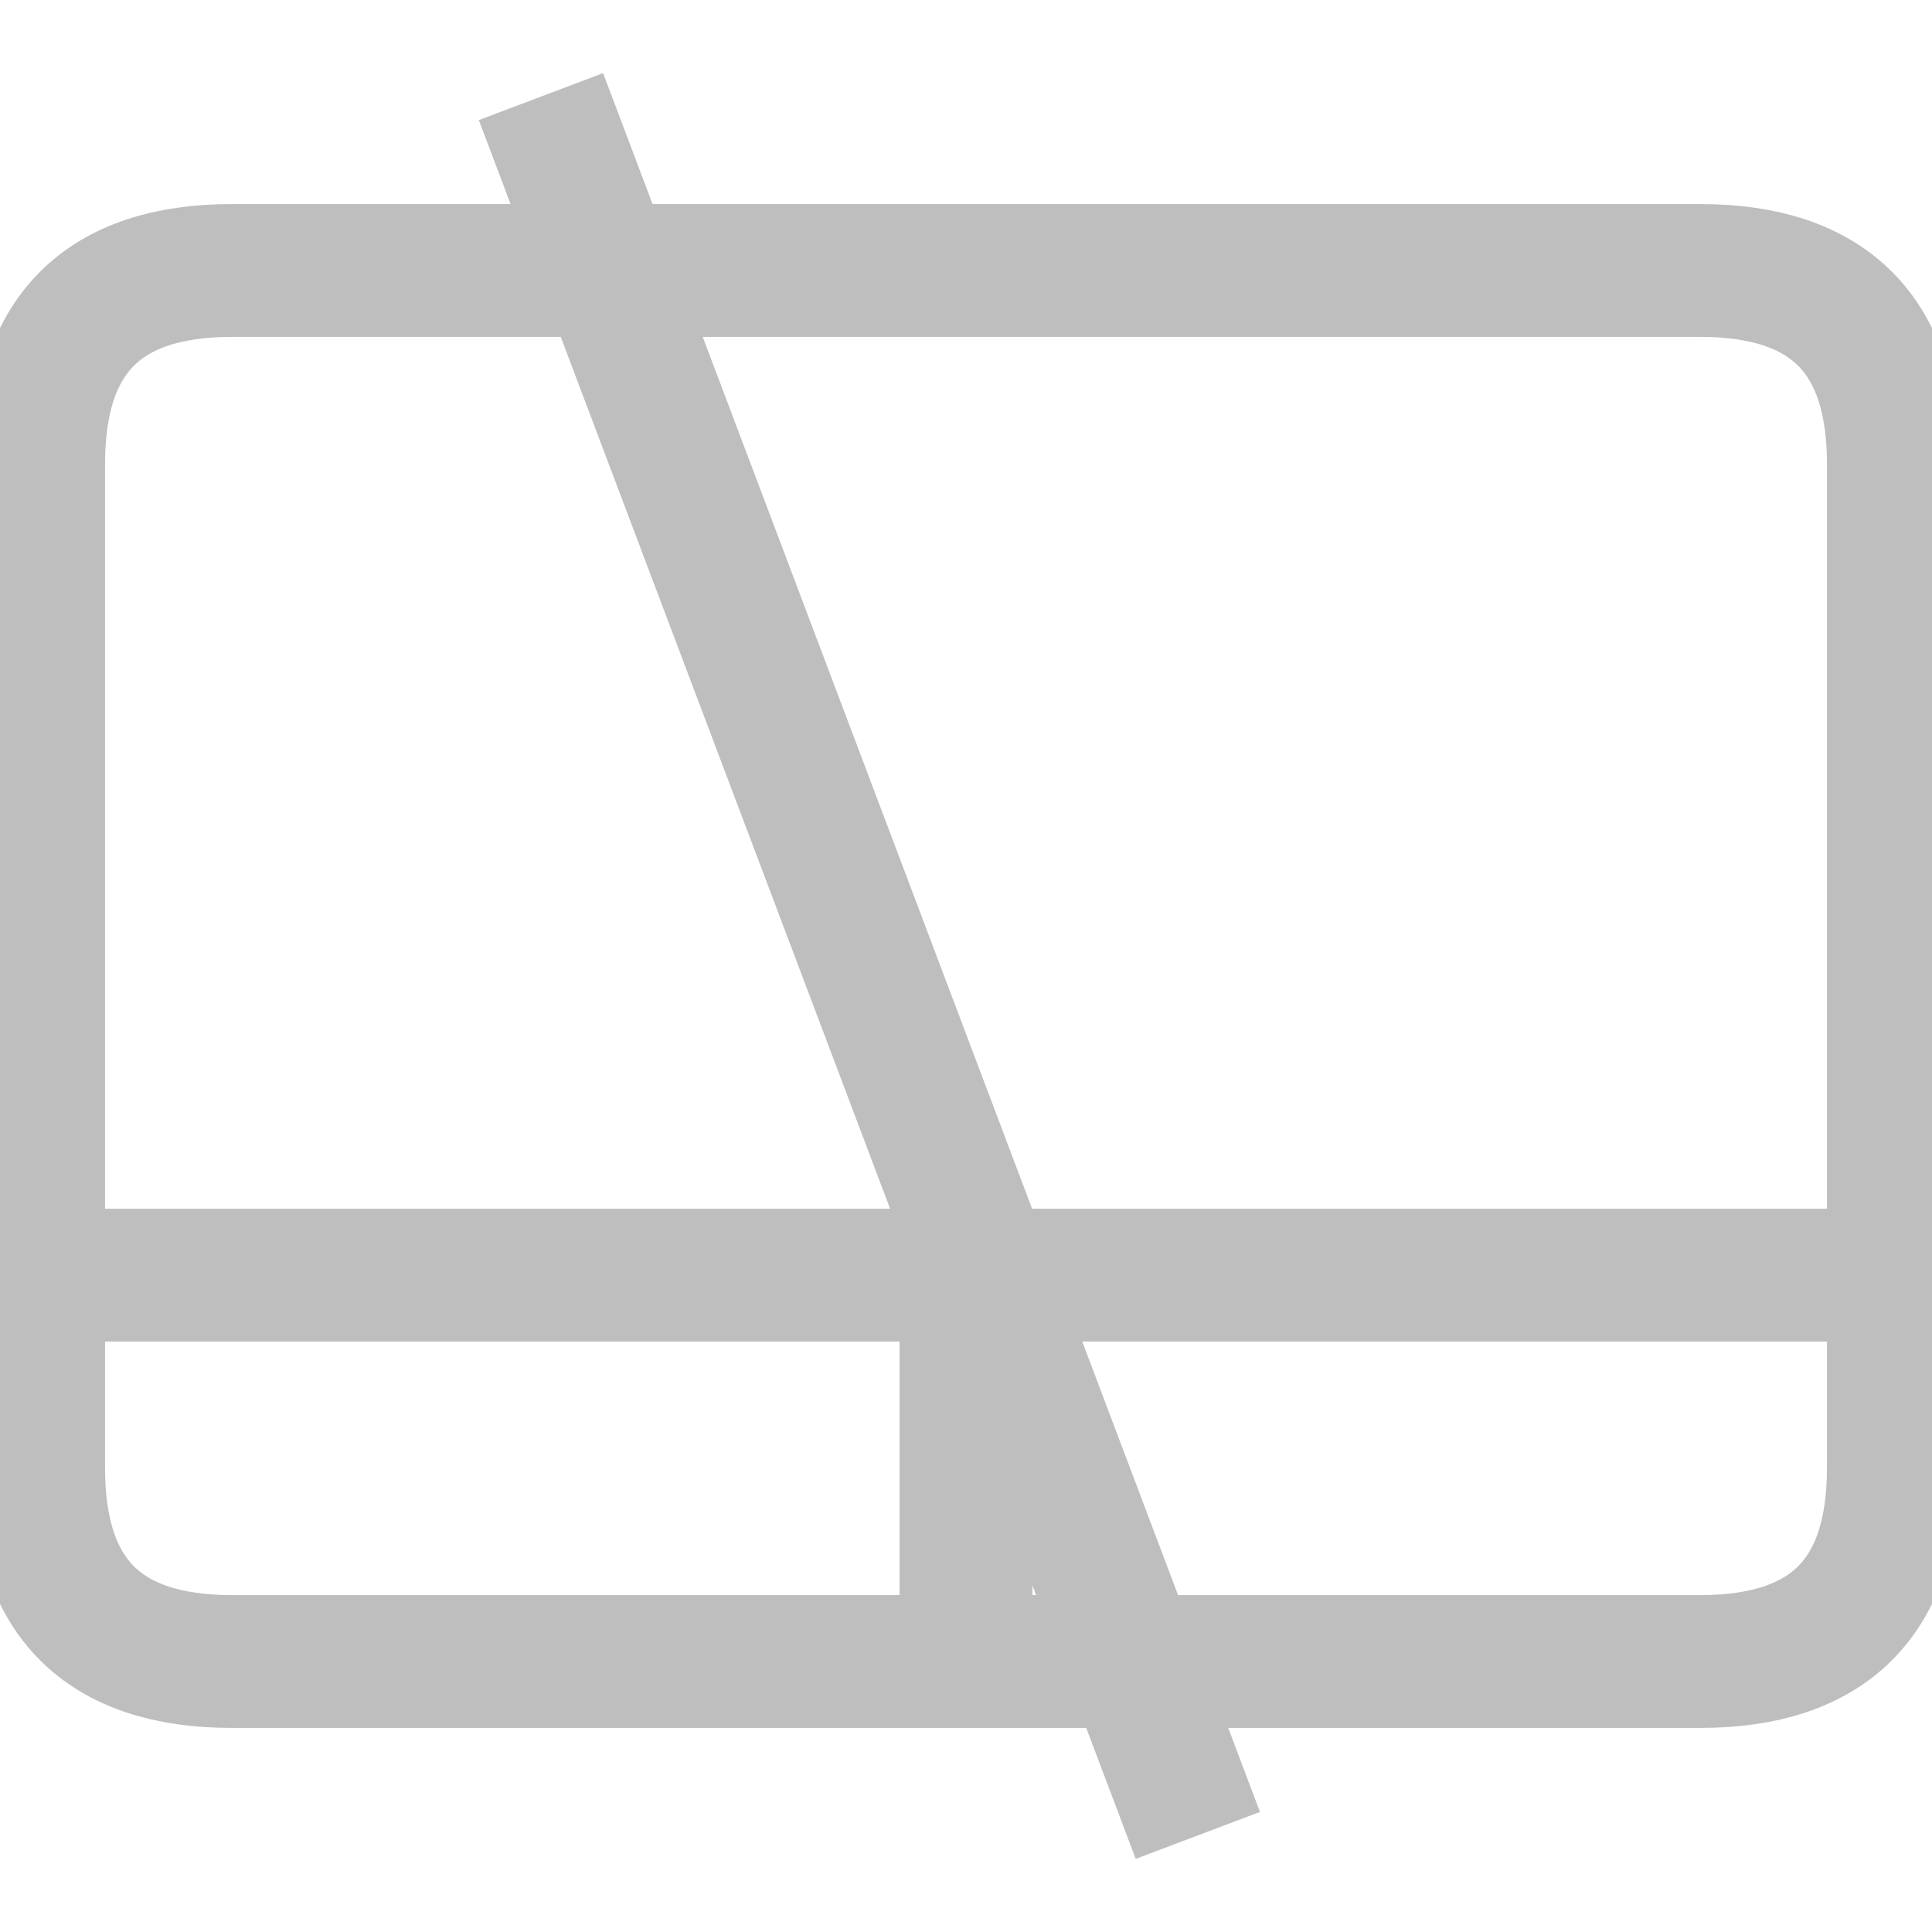
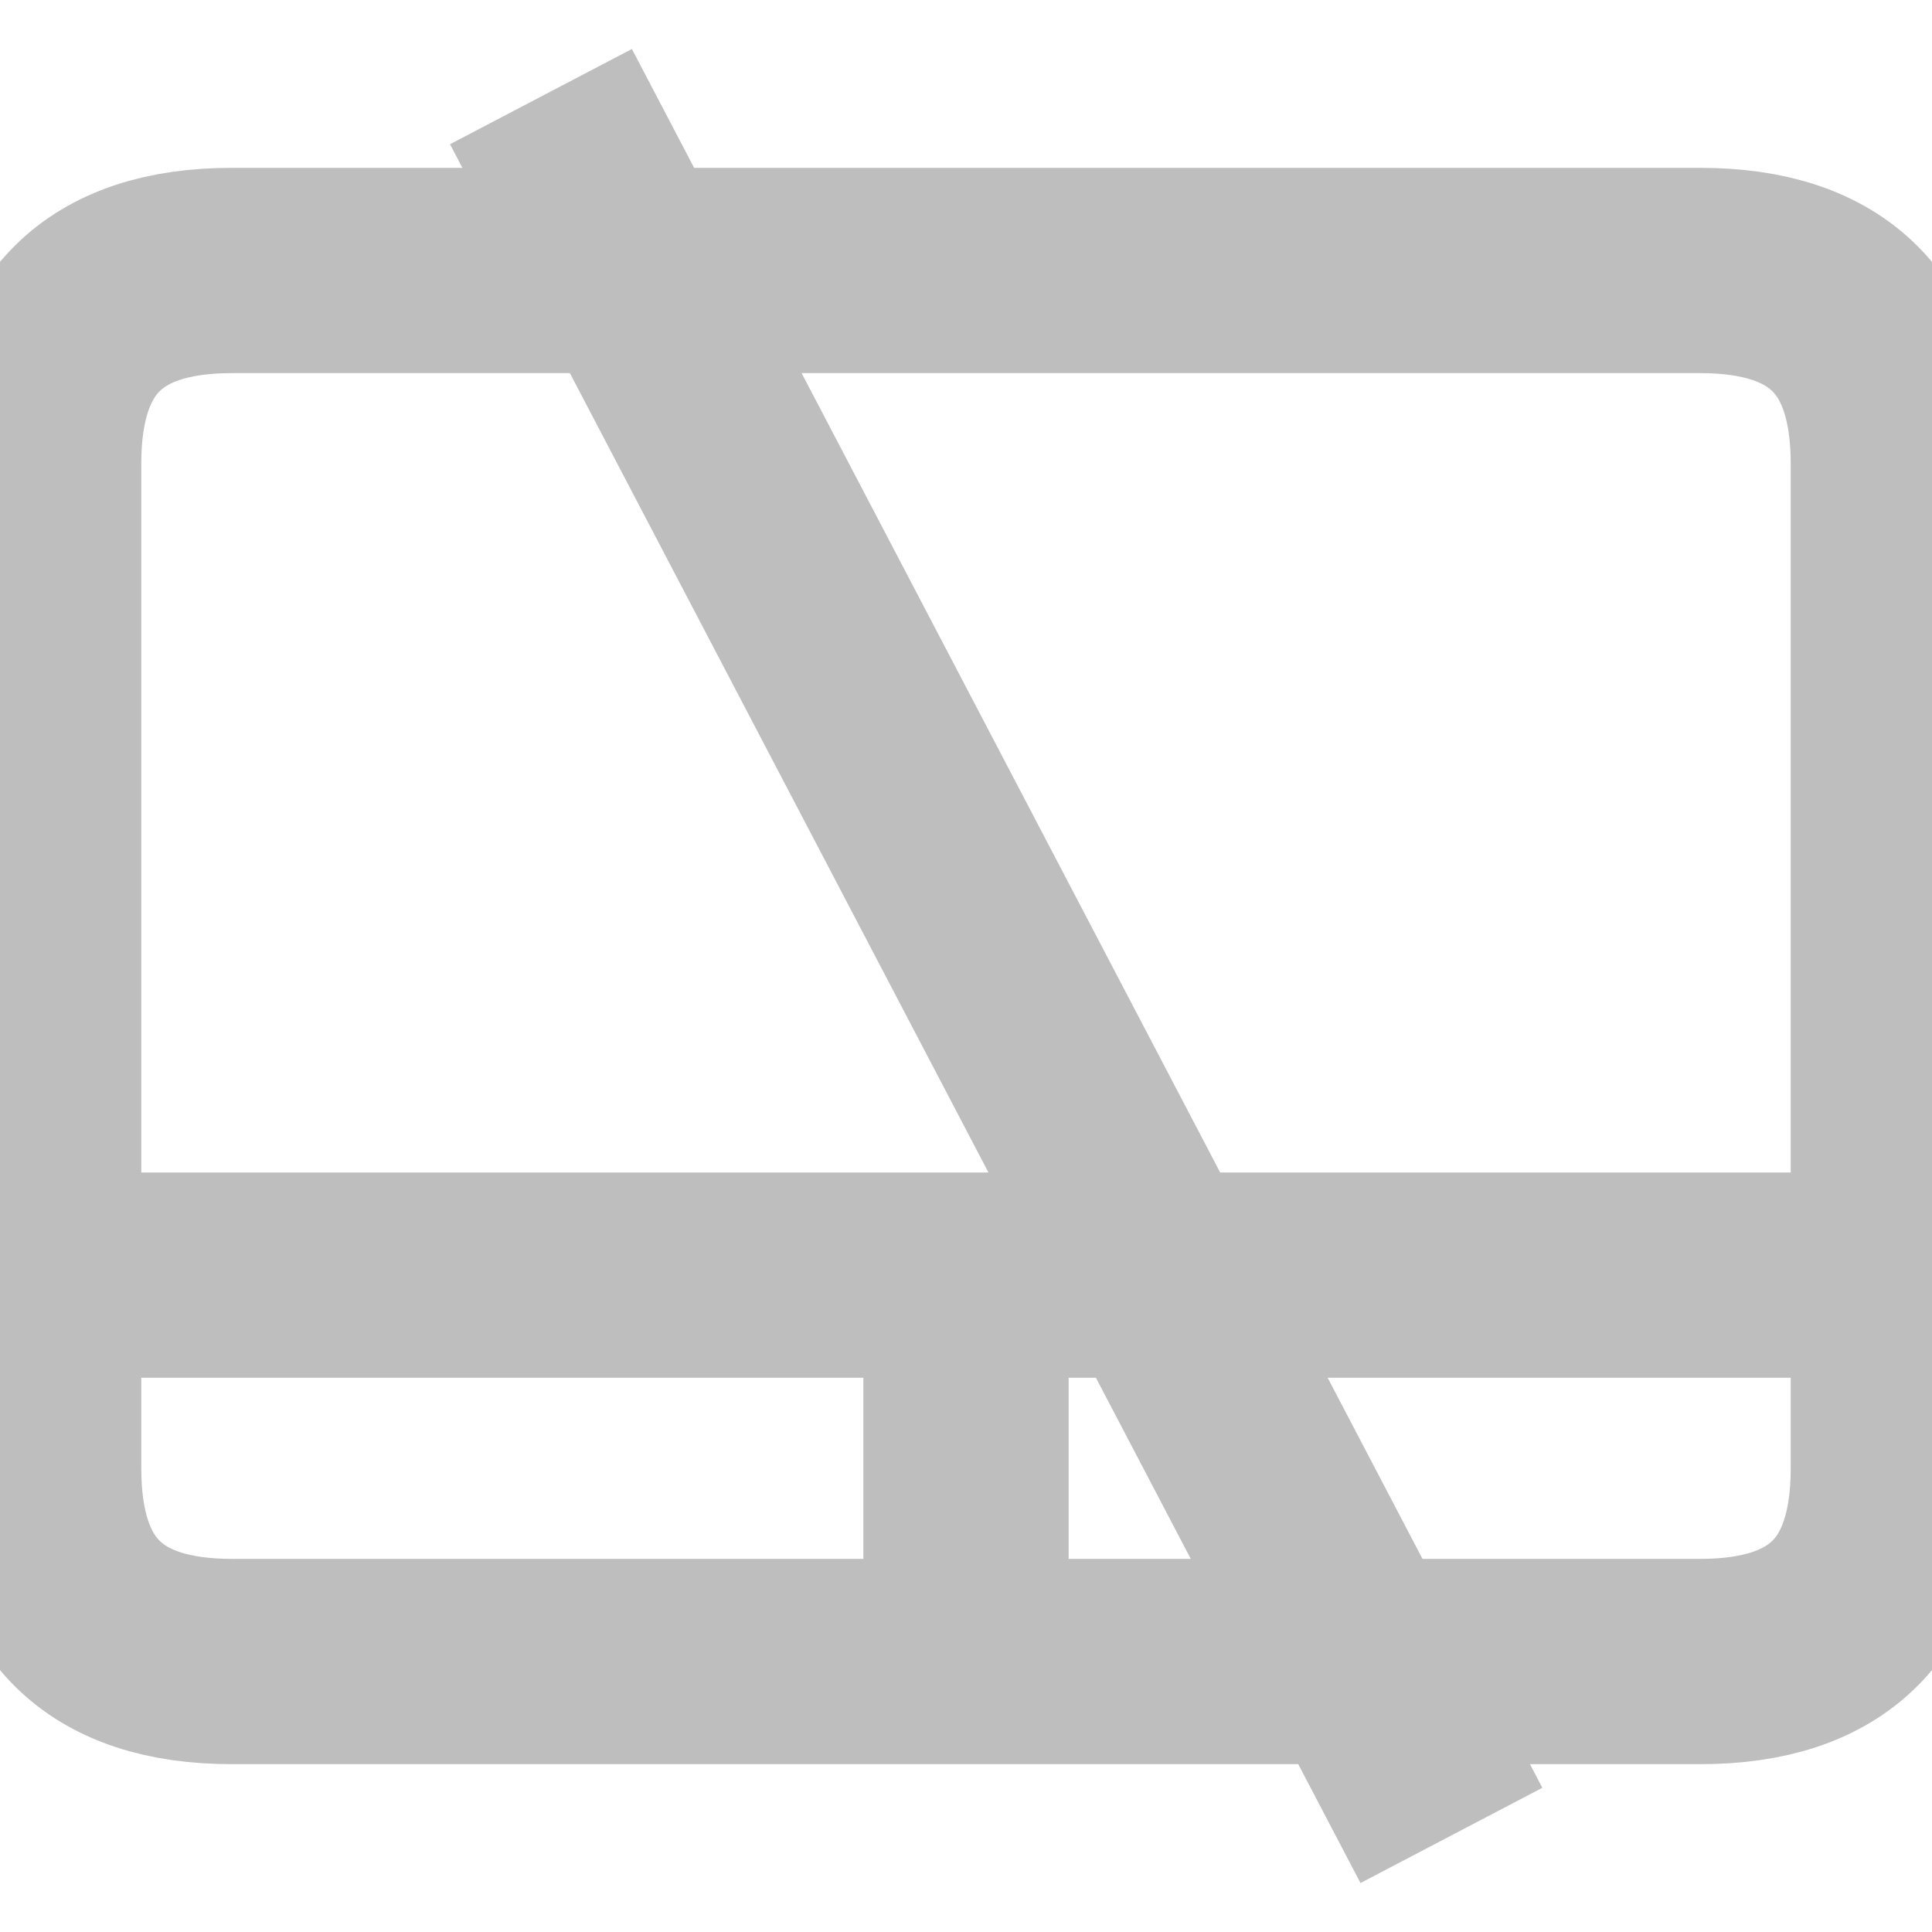
<svg xmlns="http://www.w3.org/2000/svg" width="16" height="16">
-   <path fill="transparent" d="M 1.92 2.24 h 12.16 q 1.6 0.0 1.6 1.6 v 8.32 q 0.0 1.6 -1.6 1.6 h -12.16 q -1.6 0.0 -1.6 -1.6 v -8.32 q 0.0 -1.6 1.6 -1.6 M 0.32 10.56 h 15.36 M 8.0 10.56 v 3.2 M 4.48 0.8 l 5.44 14.4" style="stroke-width:1.1;stroke:#bebebe" />
+   <path fill="transparent" d="M 1.92 2.24 h 12.16 q 1.6 0.0 1.6 1.6 v 8.32 q 0.0 1.6 -1.6 1.6 h -12.16 q -1.6 0.0 -1.6 -1.6 v -8.32 q 0.0 -1.6 1.6 -1.6 M 0.32 10.56 h 15.36 M 8.0 10.56 v 3.2 M 4.48 0.8 l 7.54 14.4" style="stroke-width:1.7;stroke:#bebebe" />
</svg>
